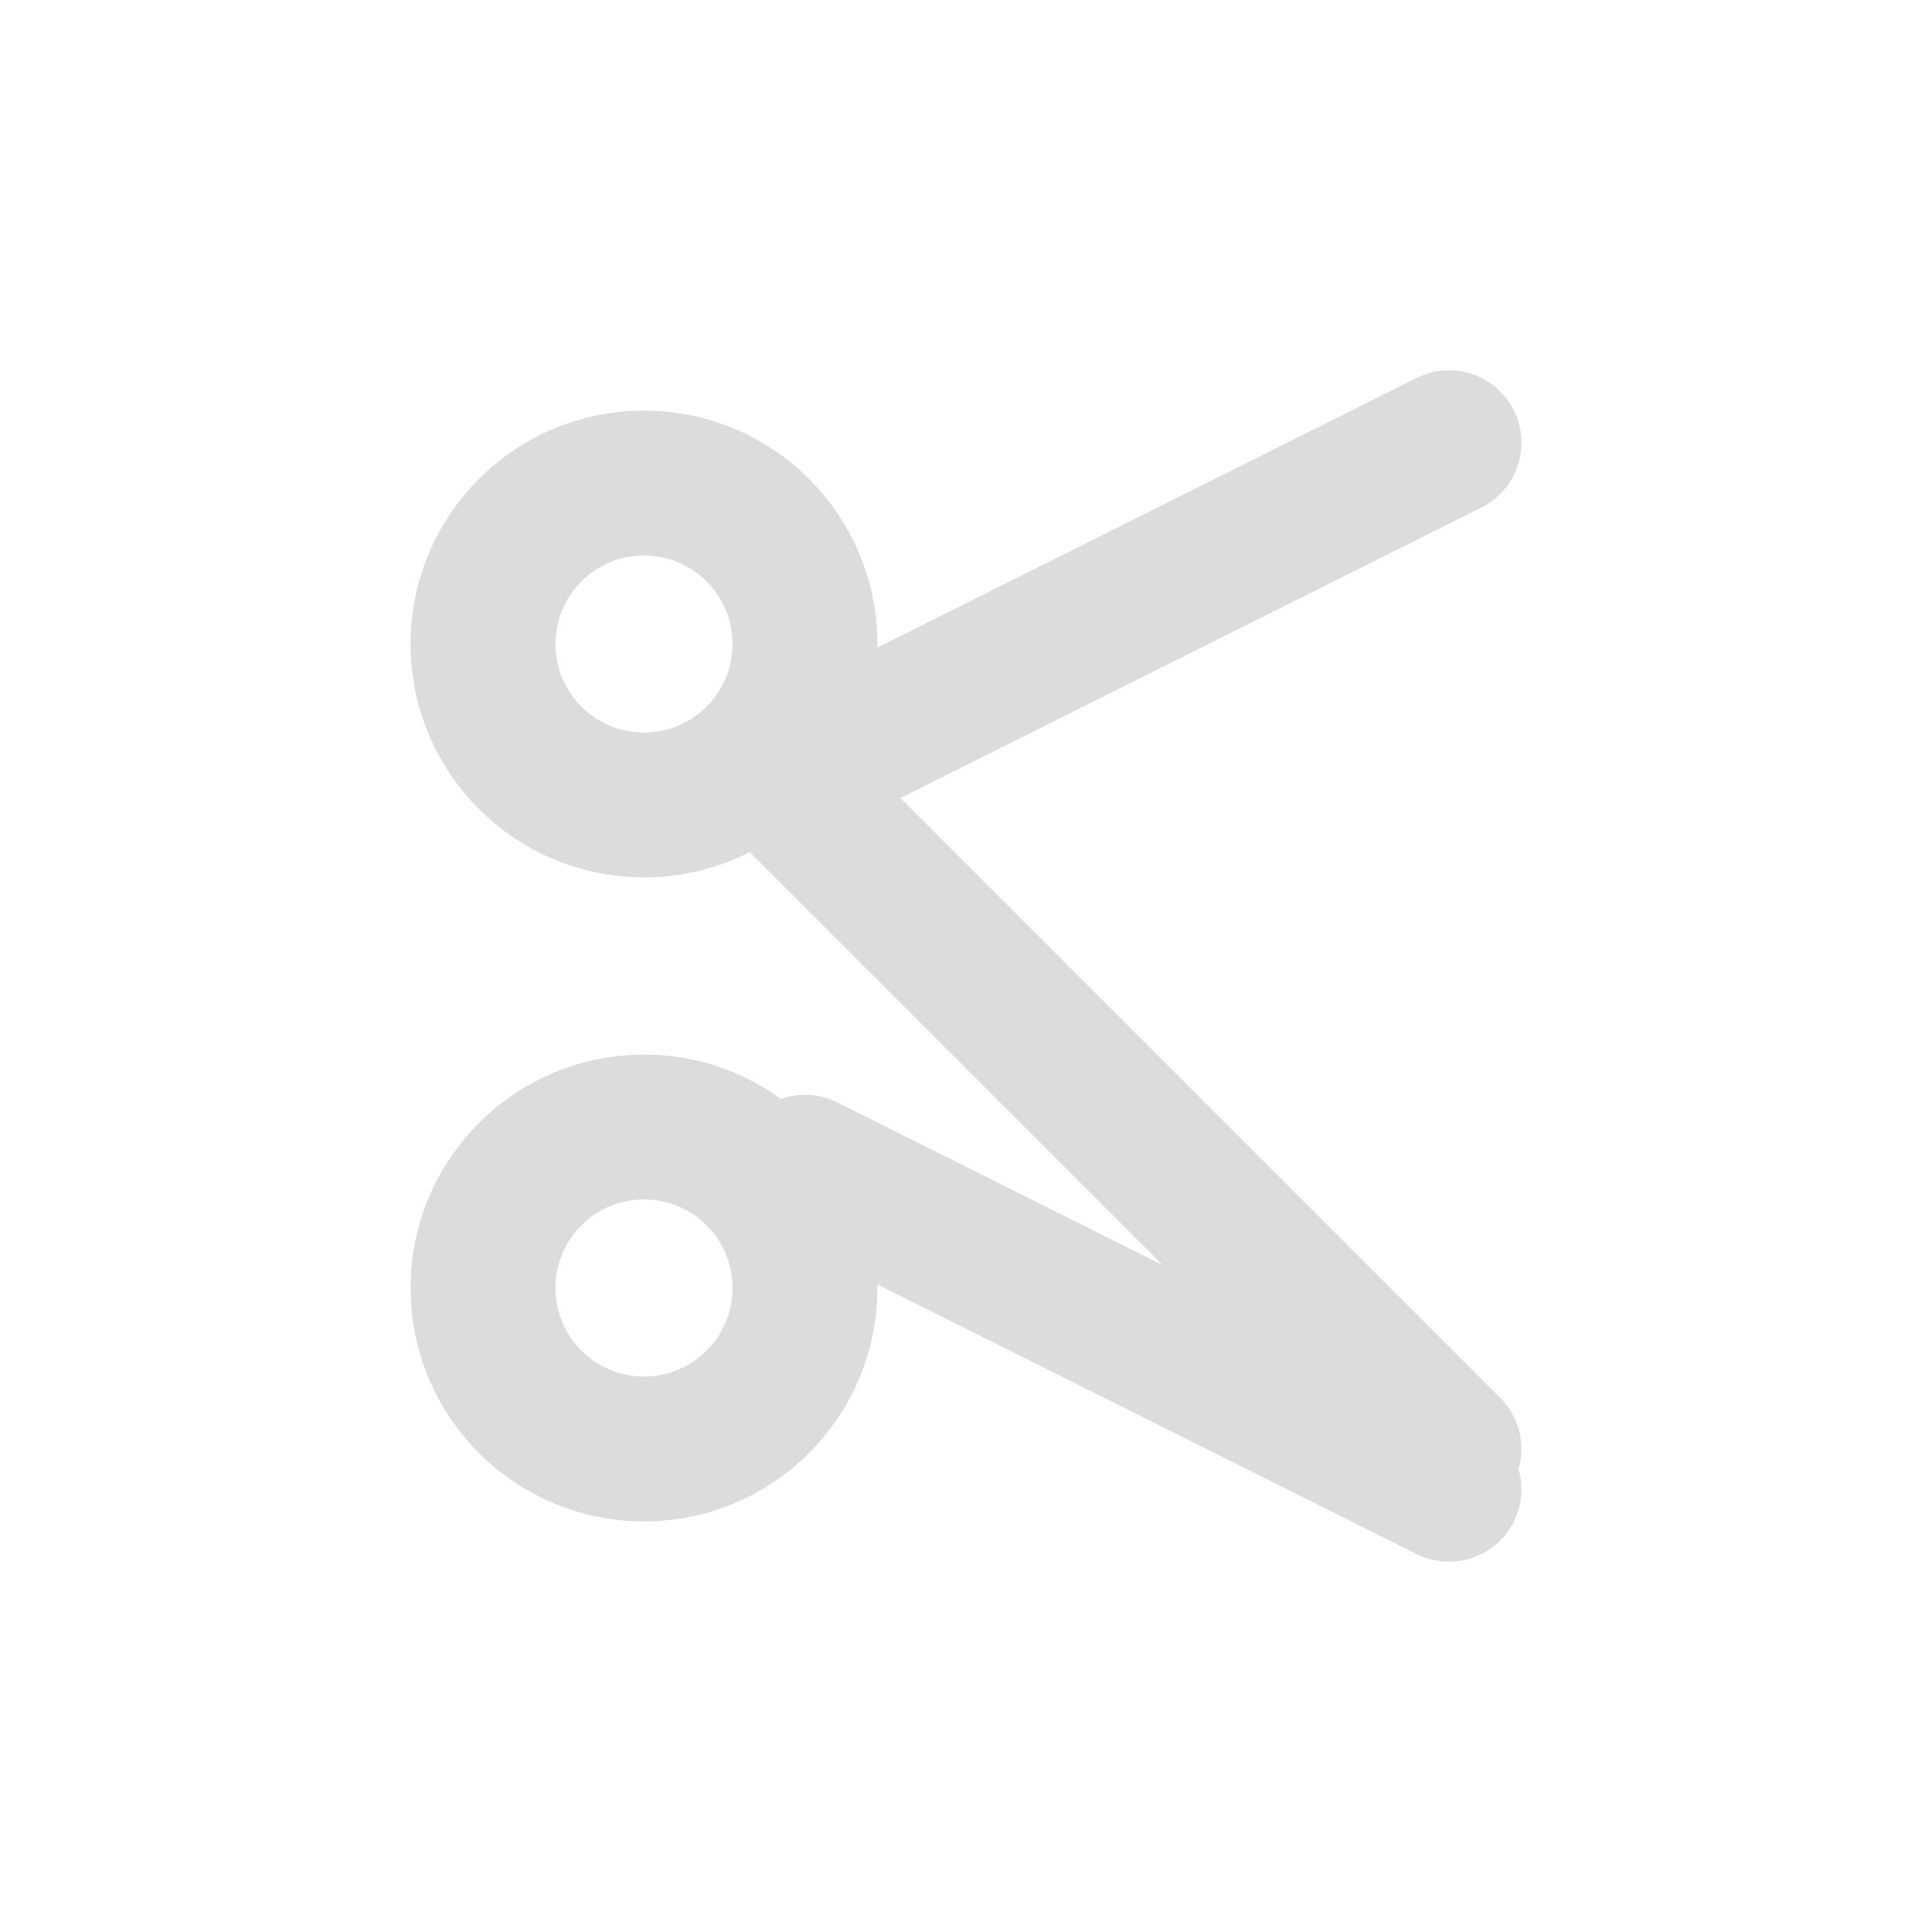
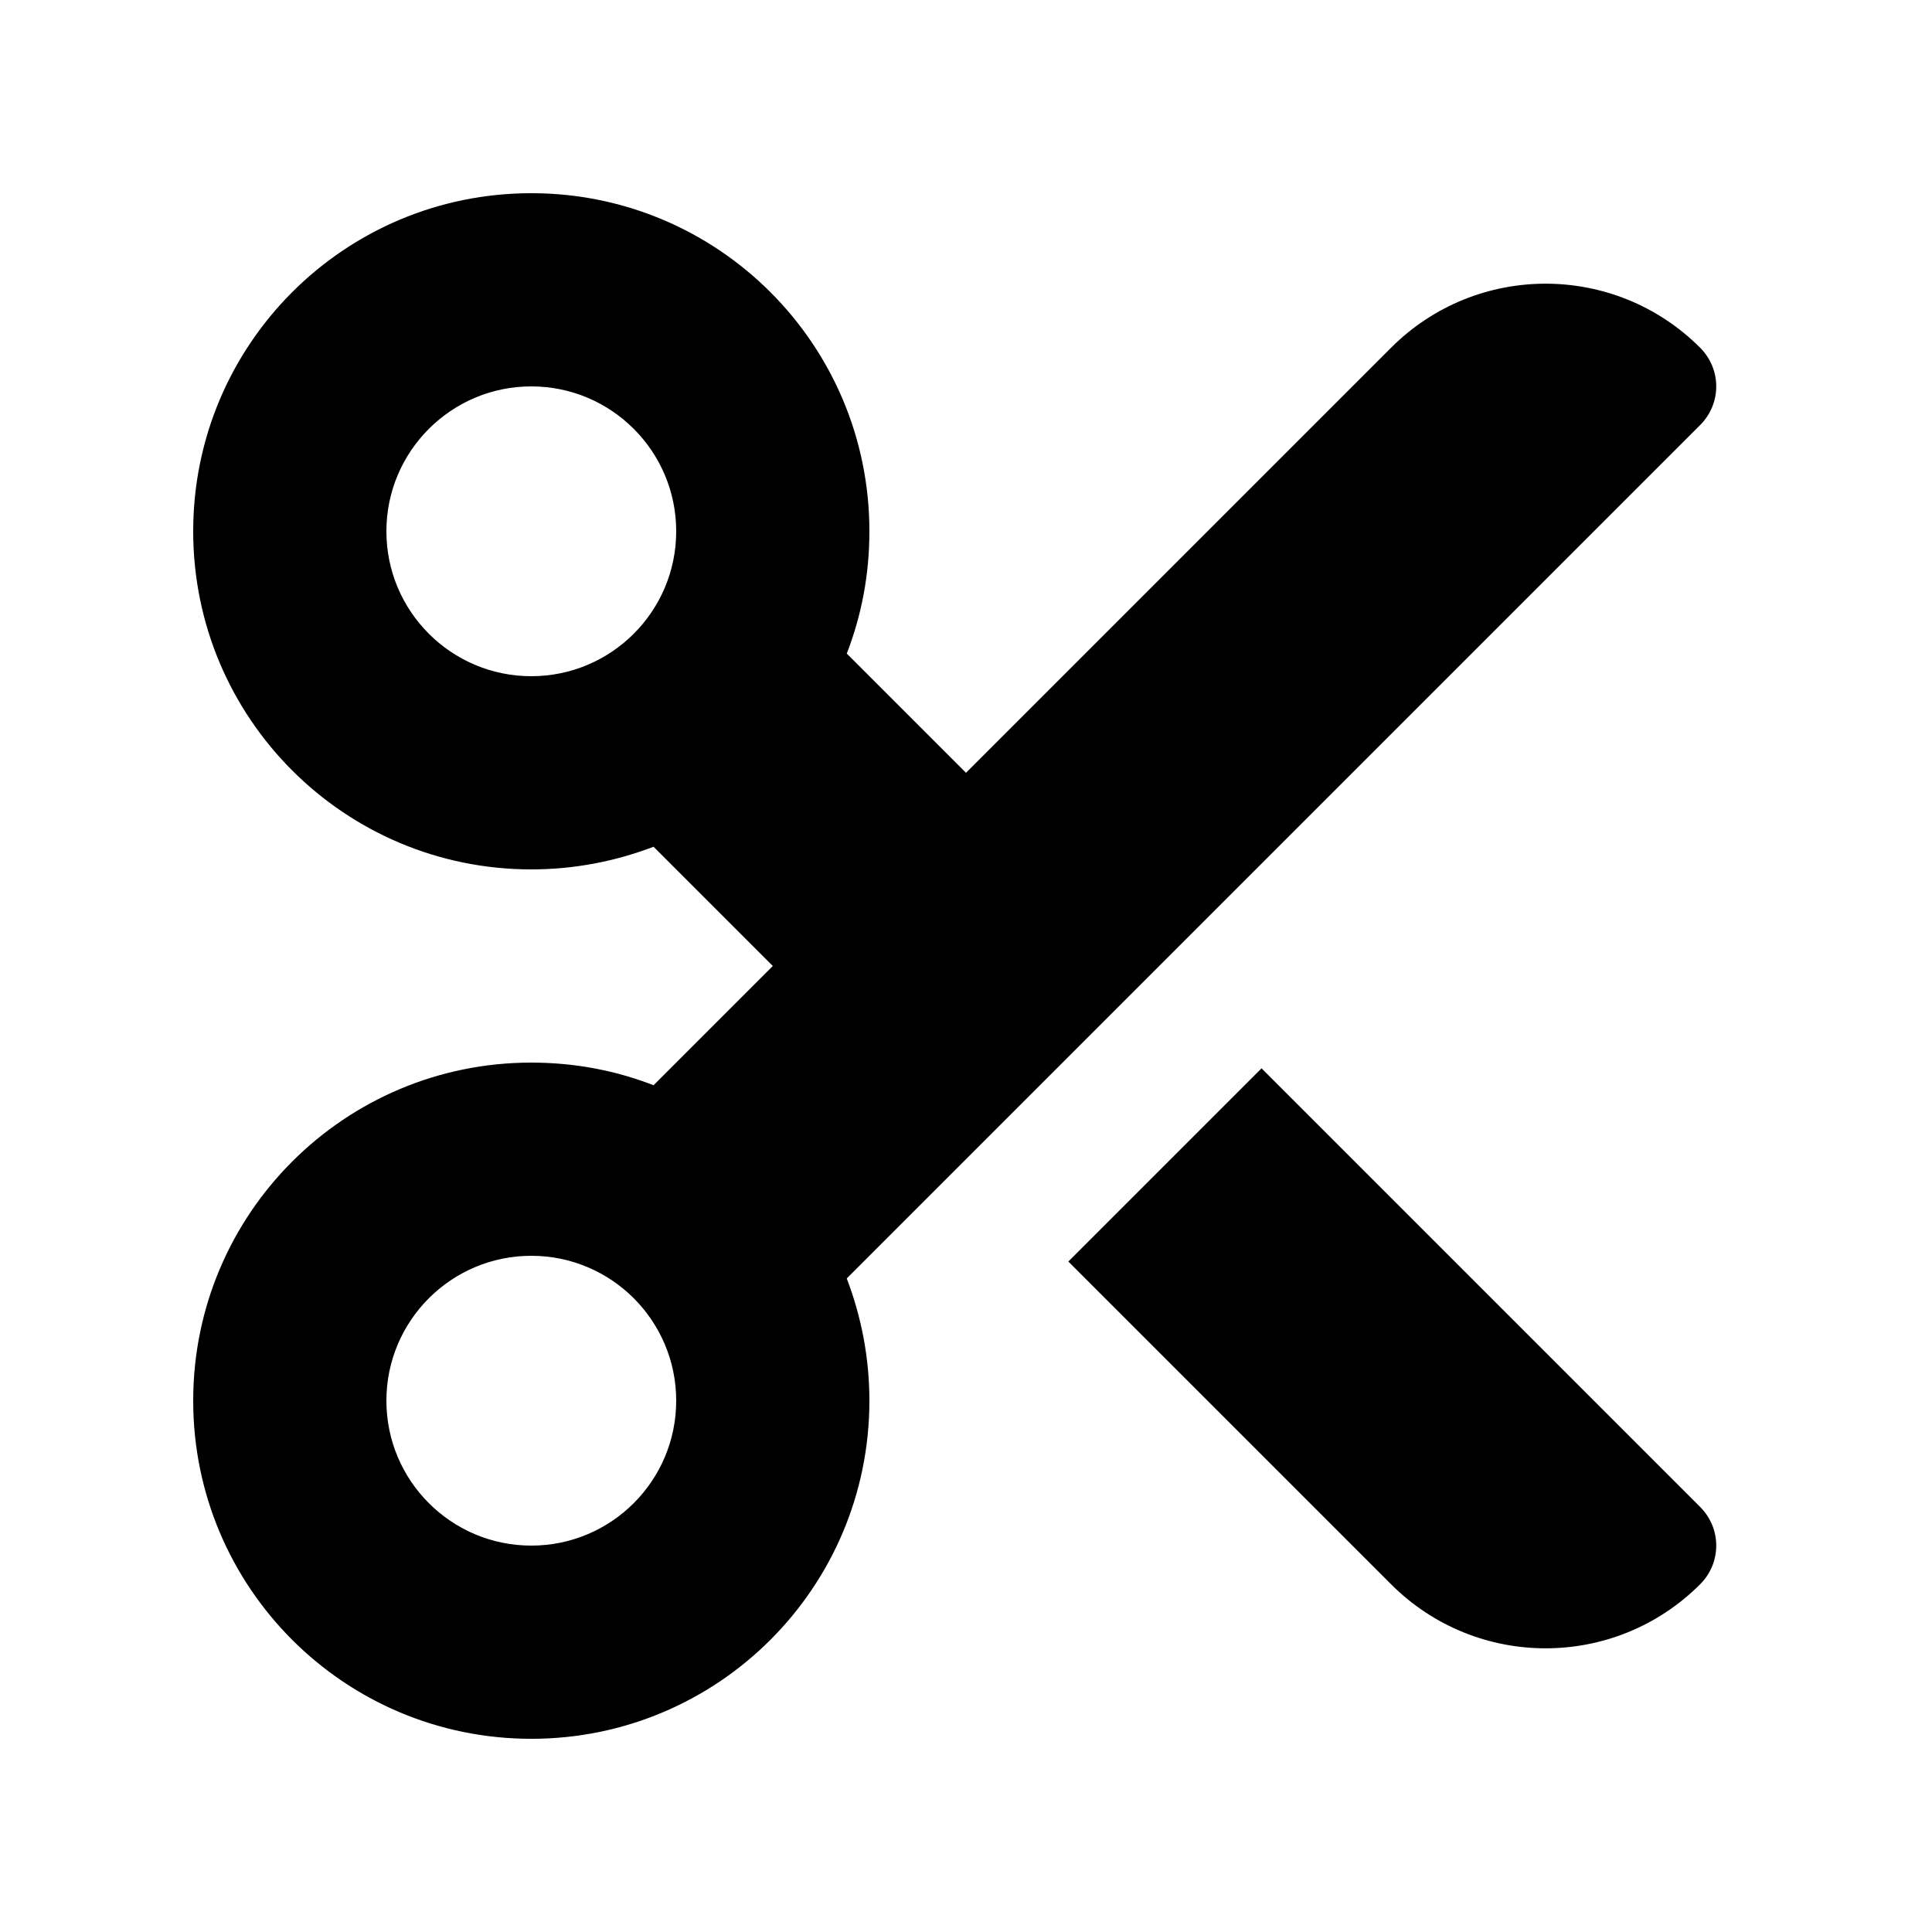
- <svg xmlns="http://www.w3.org/2000/svg" width="24" height="24" viewBox="0 0 24 24" fill="none">
-   <circle cx="8" cy="8" r="2" stroke="#DCDCDC" stroke-width="1.8" />
-   <circle cx="8" cy="16" r="2" stroke="#DCDCDC" stroke-width="1.8" />
-   <path d="M10 9.5L18 5.5" stroke="#DCDCDC" stroke-width="1.8" stroke-linecap="round" />
-   <path d="M10 14.5L18 18.5" stroke="#DCDCDC" stroke-width="1.8" stroke-linecap="round" />
-   <path d="M10 10L18 18" stroke="#DCDCDC" stroke-width="1.8" stroke-linecap="round" />
+ <svg xmlns="http://www.w3.org/2000/svg" viewBox="0 0 640 640">
+   <path fill="currentColor" d="M256 320L216.5 359.5C203.9 354.6 190.3 352 176 352C114.1 352 64 402.1 64 464C64 525.9 114.1 576 176 576C237.9 576 288 525.9 288 464C288 449.7 285.3 436.1 280.5 423.5L563.2 140.8C570.3 133.7 570.3 122.3 563.2 115.2C534.9 86.9 489.1 86.9 460.8 115.2L320 256L280.5 216.5C285.4 203.9 288 190.3 288 176C288 114.1 237.9 64 176 64C114.1 64 64 114.1 64 176C64 237.9 114.1 288 176 288C190.3 288 203.9 285.3 216.5 280.5L256 320zM353.9 417.9L460.8 524.8C489.1 553.1 534.9 553.1 563.2 524.8C570.3 517.7 570.3 506.3 563.2 499.2L417.9 353.9L353.9 417.9zM128 176C128 149.5 149.5 128 176 128C202.5 128 224 149.5 224 176C224 202.5 202.5 224 176 224C149.5 224 128 202.5 128 176zM176 416C202.5 416 224 437.5 224 464C224 490.5 202.5 512 176 512C149.5 512 128 490.5 128 464C128 437.5 149.5 416 176 416z" />
</svg>
